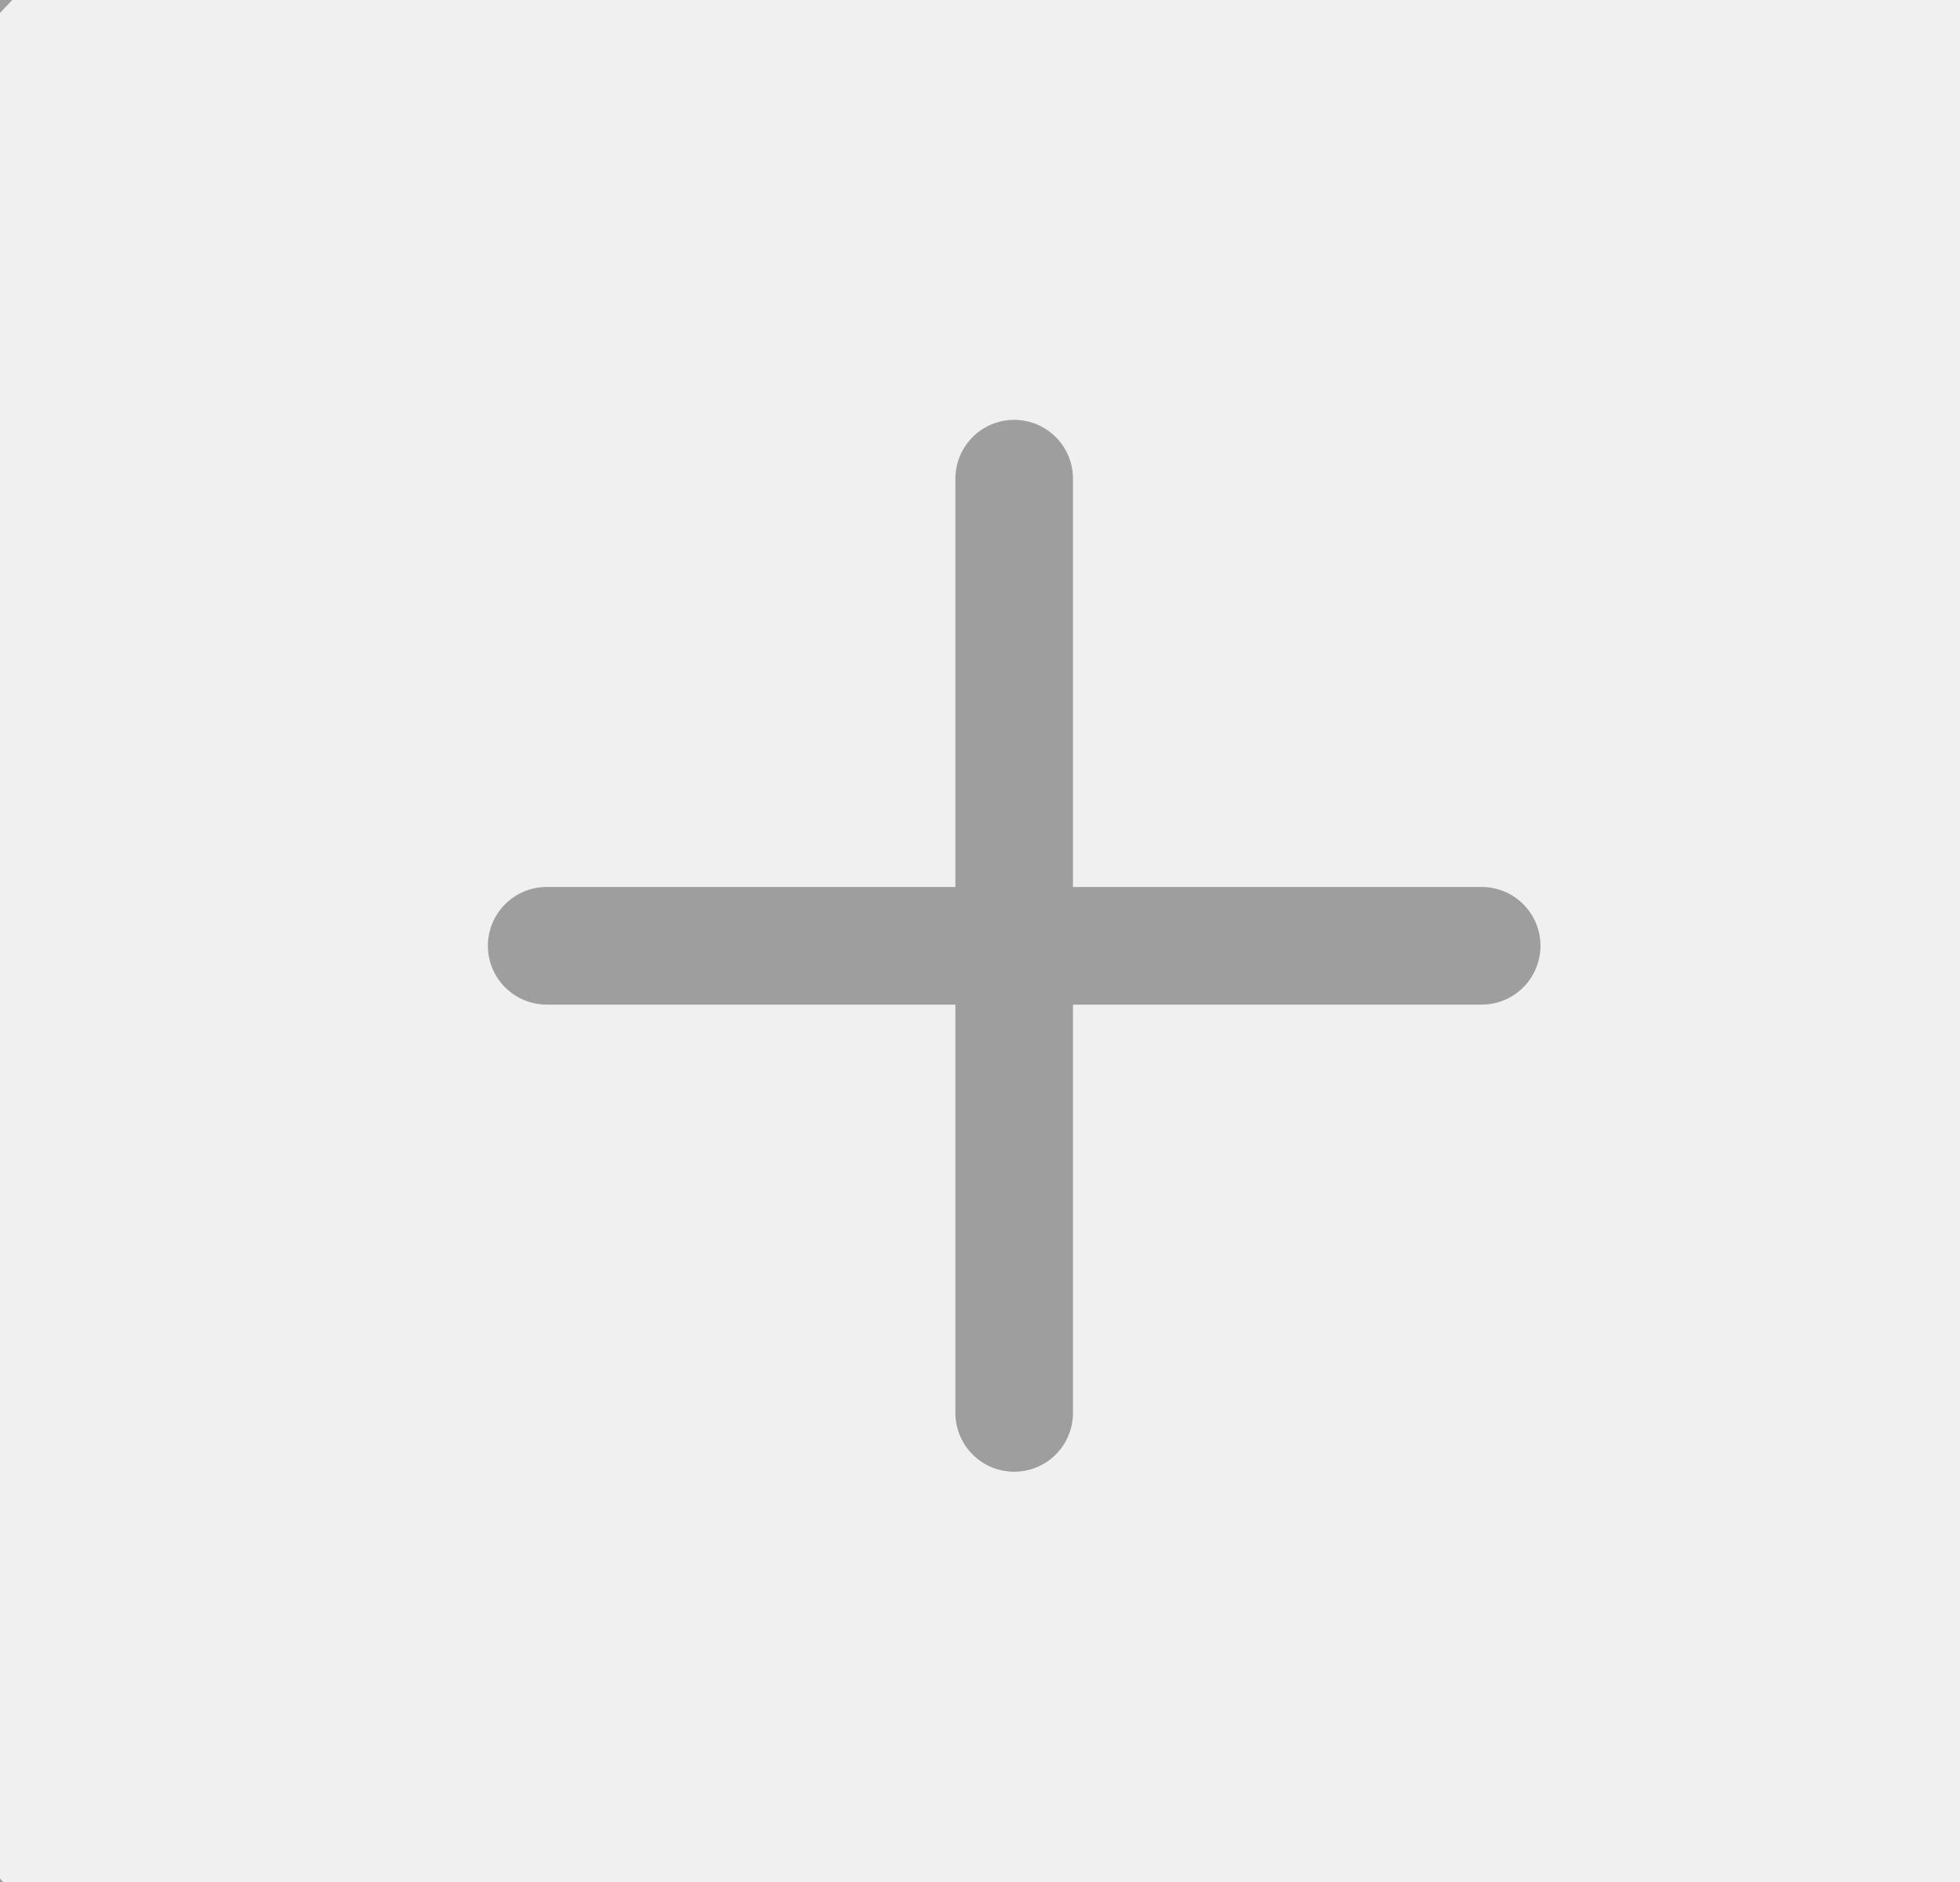
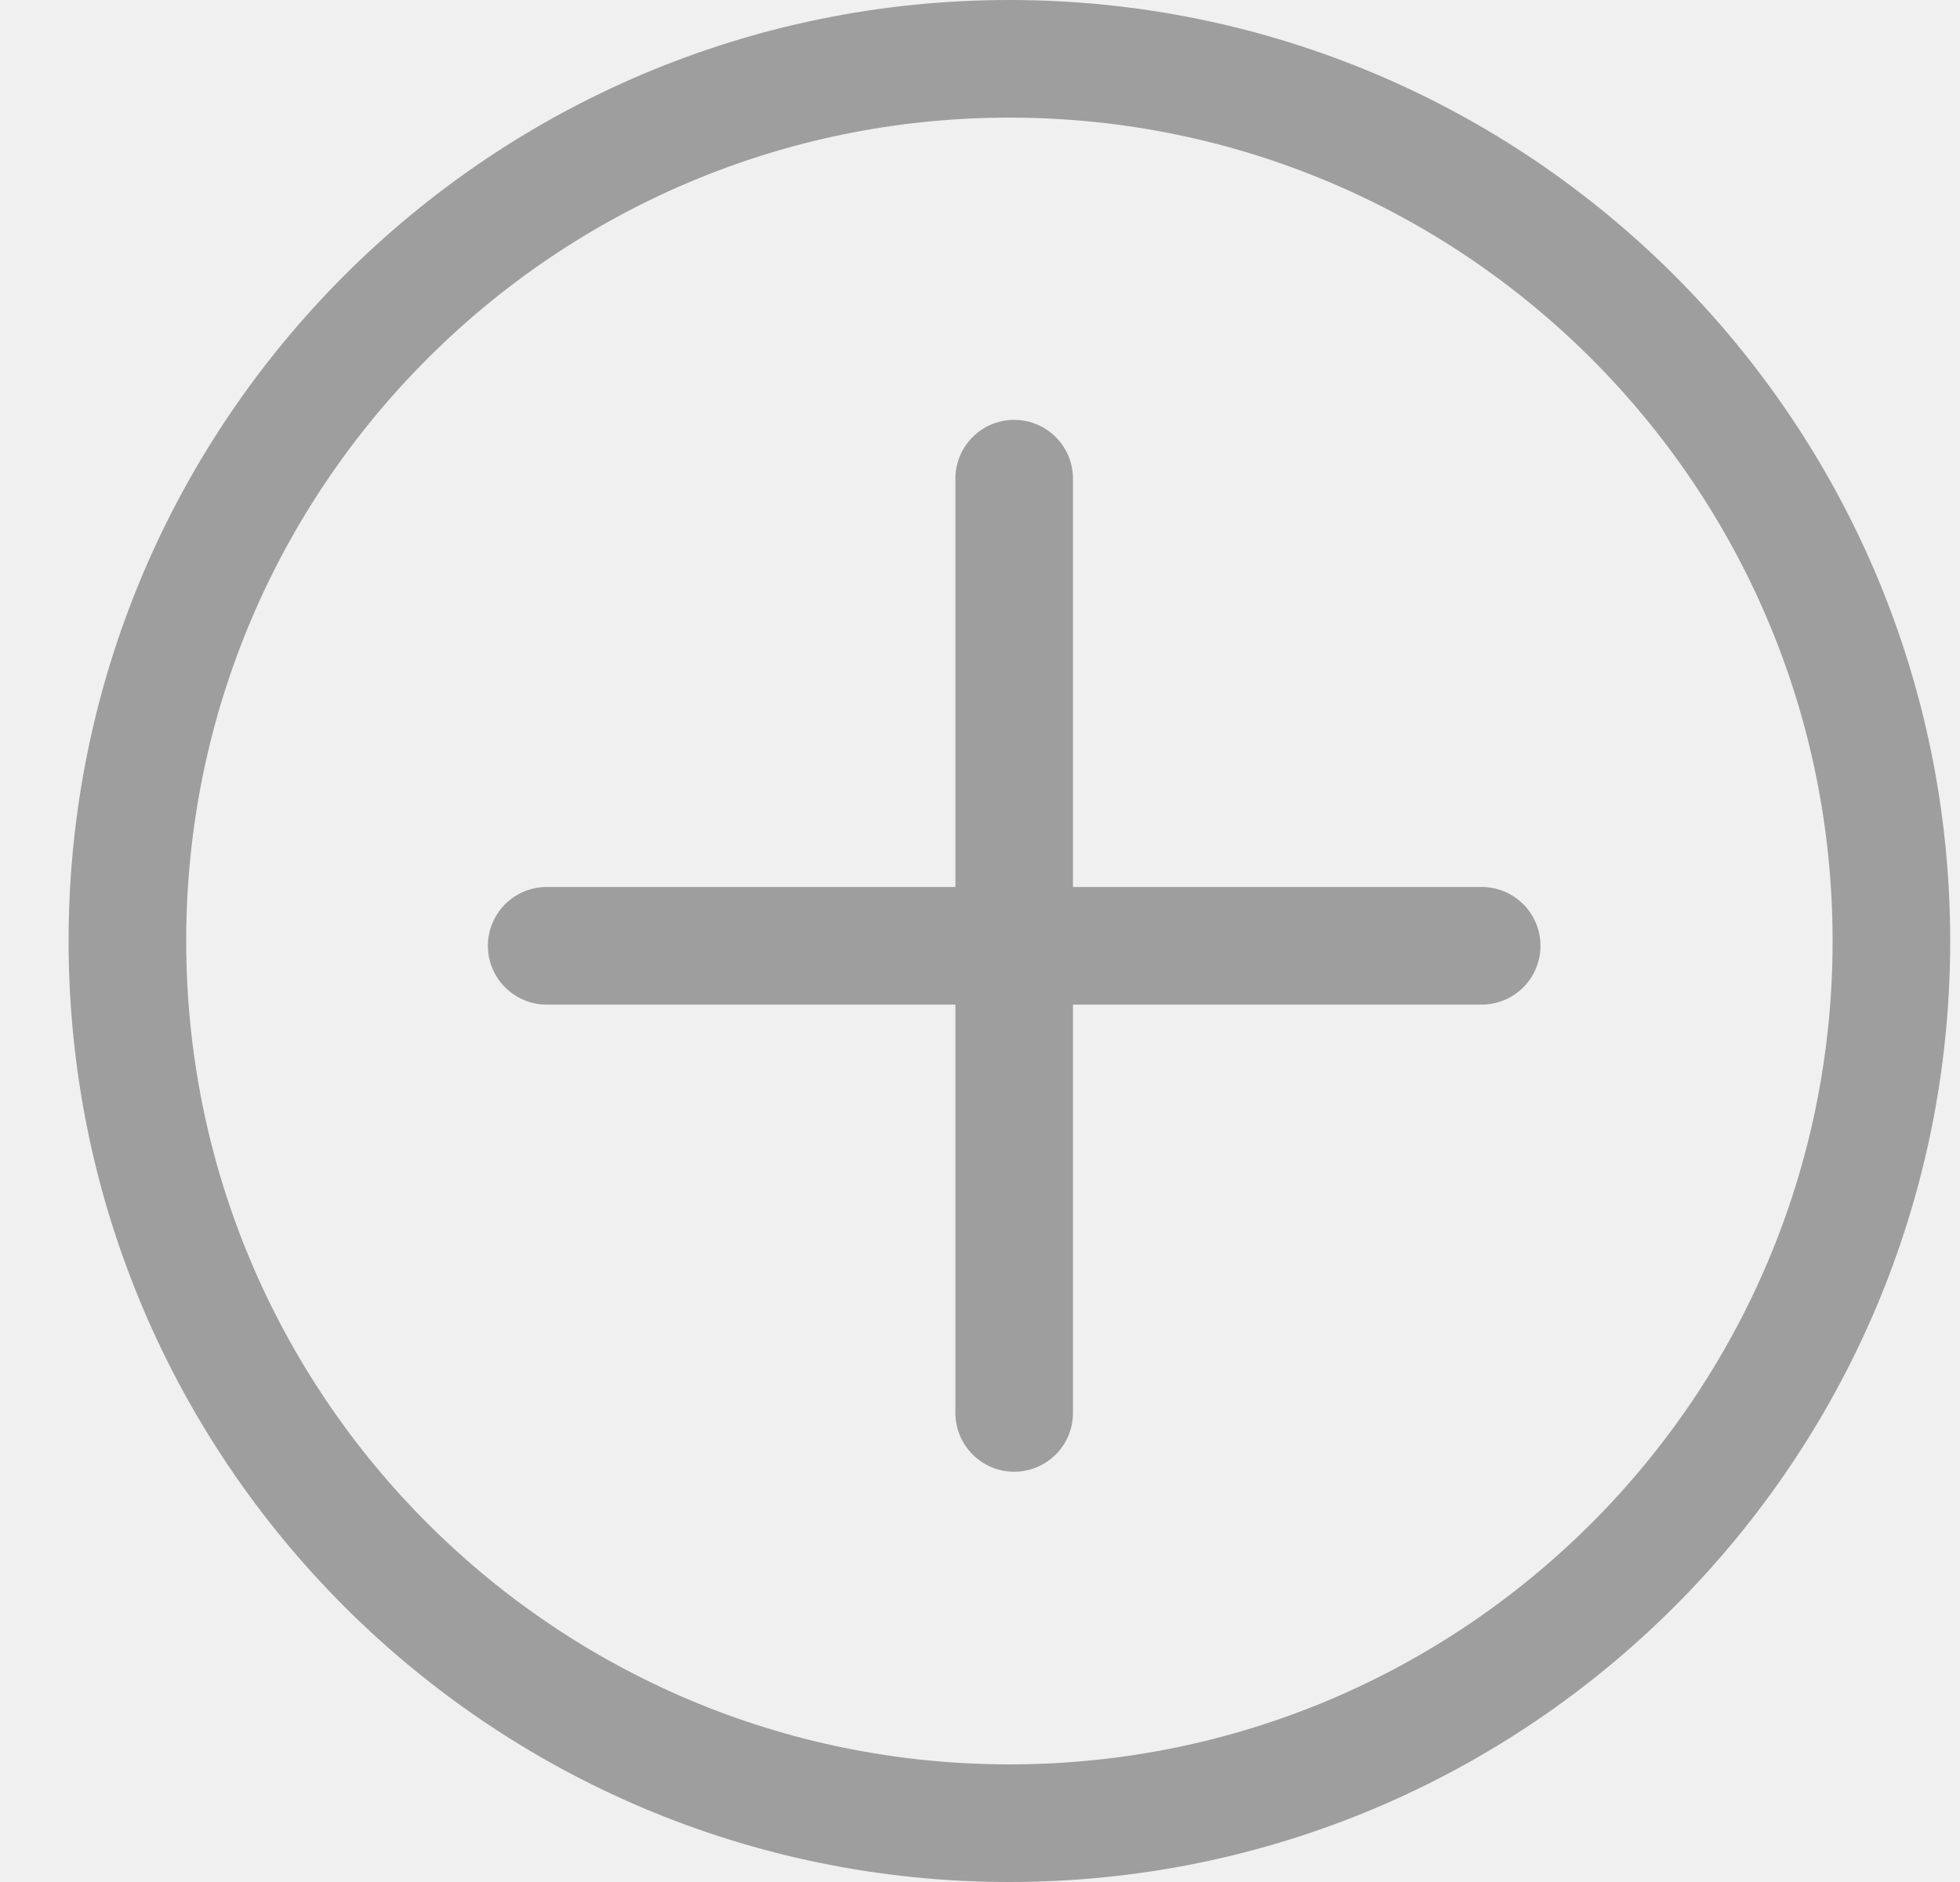
<svg xmlns="http://www.w3.org/2000/svg" width="25" height="24" viewBox="0 0 25 24" fill="none">
-   <g clip-path="url(#clip0_1_2138)">
-     <path d="M12.936 6.104V18.018" stroke="#9E9E9E" stroke-width="1.5" stroke-linecap="round" stroke-linejoin="round" />
-     <path d="M18.899 12.061H6.973" stroke="#9E9E9E" stroke-width="1.5" stroke-linecap="round" stroke-linejoin="round" />
-     <path fill-rule="evenodd" clip-rule="evenodd" d="M-3.292 12.061C-3.292 -0.109 0.766 -4.167 12.936 -4.167C25.107 -4.167 29.165 -0.109 29.165 12.061C29.165 24.232 25.107 28.29 12.936 28.29C0.766 28.29 -3.292 24.232 -3.292 12.061Z" stroke="#9E9E9E" stroke-width="71" stroke-linecap="round" stroke-linejoin="round" />
+   <g clip-path="url(#clip0_1_1982)">
+     <g clip-path="url(#clip1_1_1982)">
+       <path d="M12.936 6.104V18.018" stroke="#9E9E9E" stroke-width="1.5" stroke-linecap="round" stroke-linejoin="round" />
+       <path d="M18.899 12.061H6.973" stroke="#9E9E9E" stroke-width="1.5" stroke-linecap="round" stroke-linejoin="round" />
+       <path fill-rule="evenodd" clip-rule="evenodd" d="M-3.292 12.061C-3.292 -0.109 0.766 -4.167 12.936 -4.167C25.107 -4.167 29.165 -0.109 29.165 12.061C29.165 24.232 25.107 28.29 12.936 28.29C0.766 28.29 -3.292 24.232 -3.292 12.061Z" stroke="#9E9E9E" stroke-width="71" stroke-linecap="round" stroke-linejoin="round" />
+     </g>
  </g>
+   <rect x="1.625" y="0.75" width="22.5" height="22.5" rx="11.25" stroke="#9E9E9E" stroke-width="1.5" />
  <defs>
-     <clipPath id="clip0_1_2138">
+     <clipPath id="clip0_1_1982">
+       <rect x="0.875" width="24" height="24" rx="12" fill="white" />
+     </clipPath>
+     <clipPath id="clip1_1_1982">
      <rect width="40" height="40" fill="white" transform="translate(-7.125 -8)" />
    </clipPath>
  </defs>
</svg>
